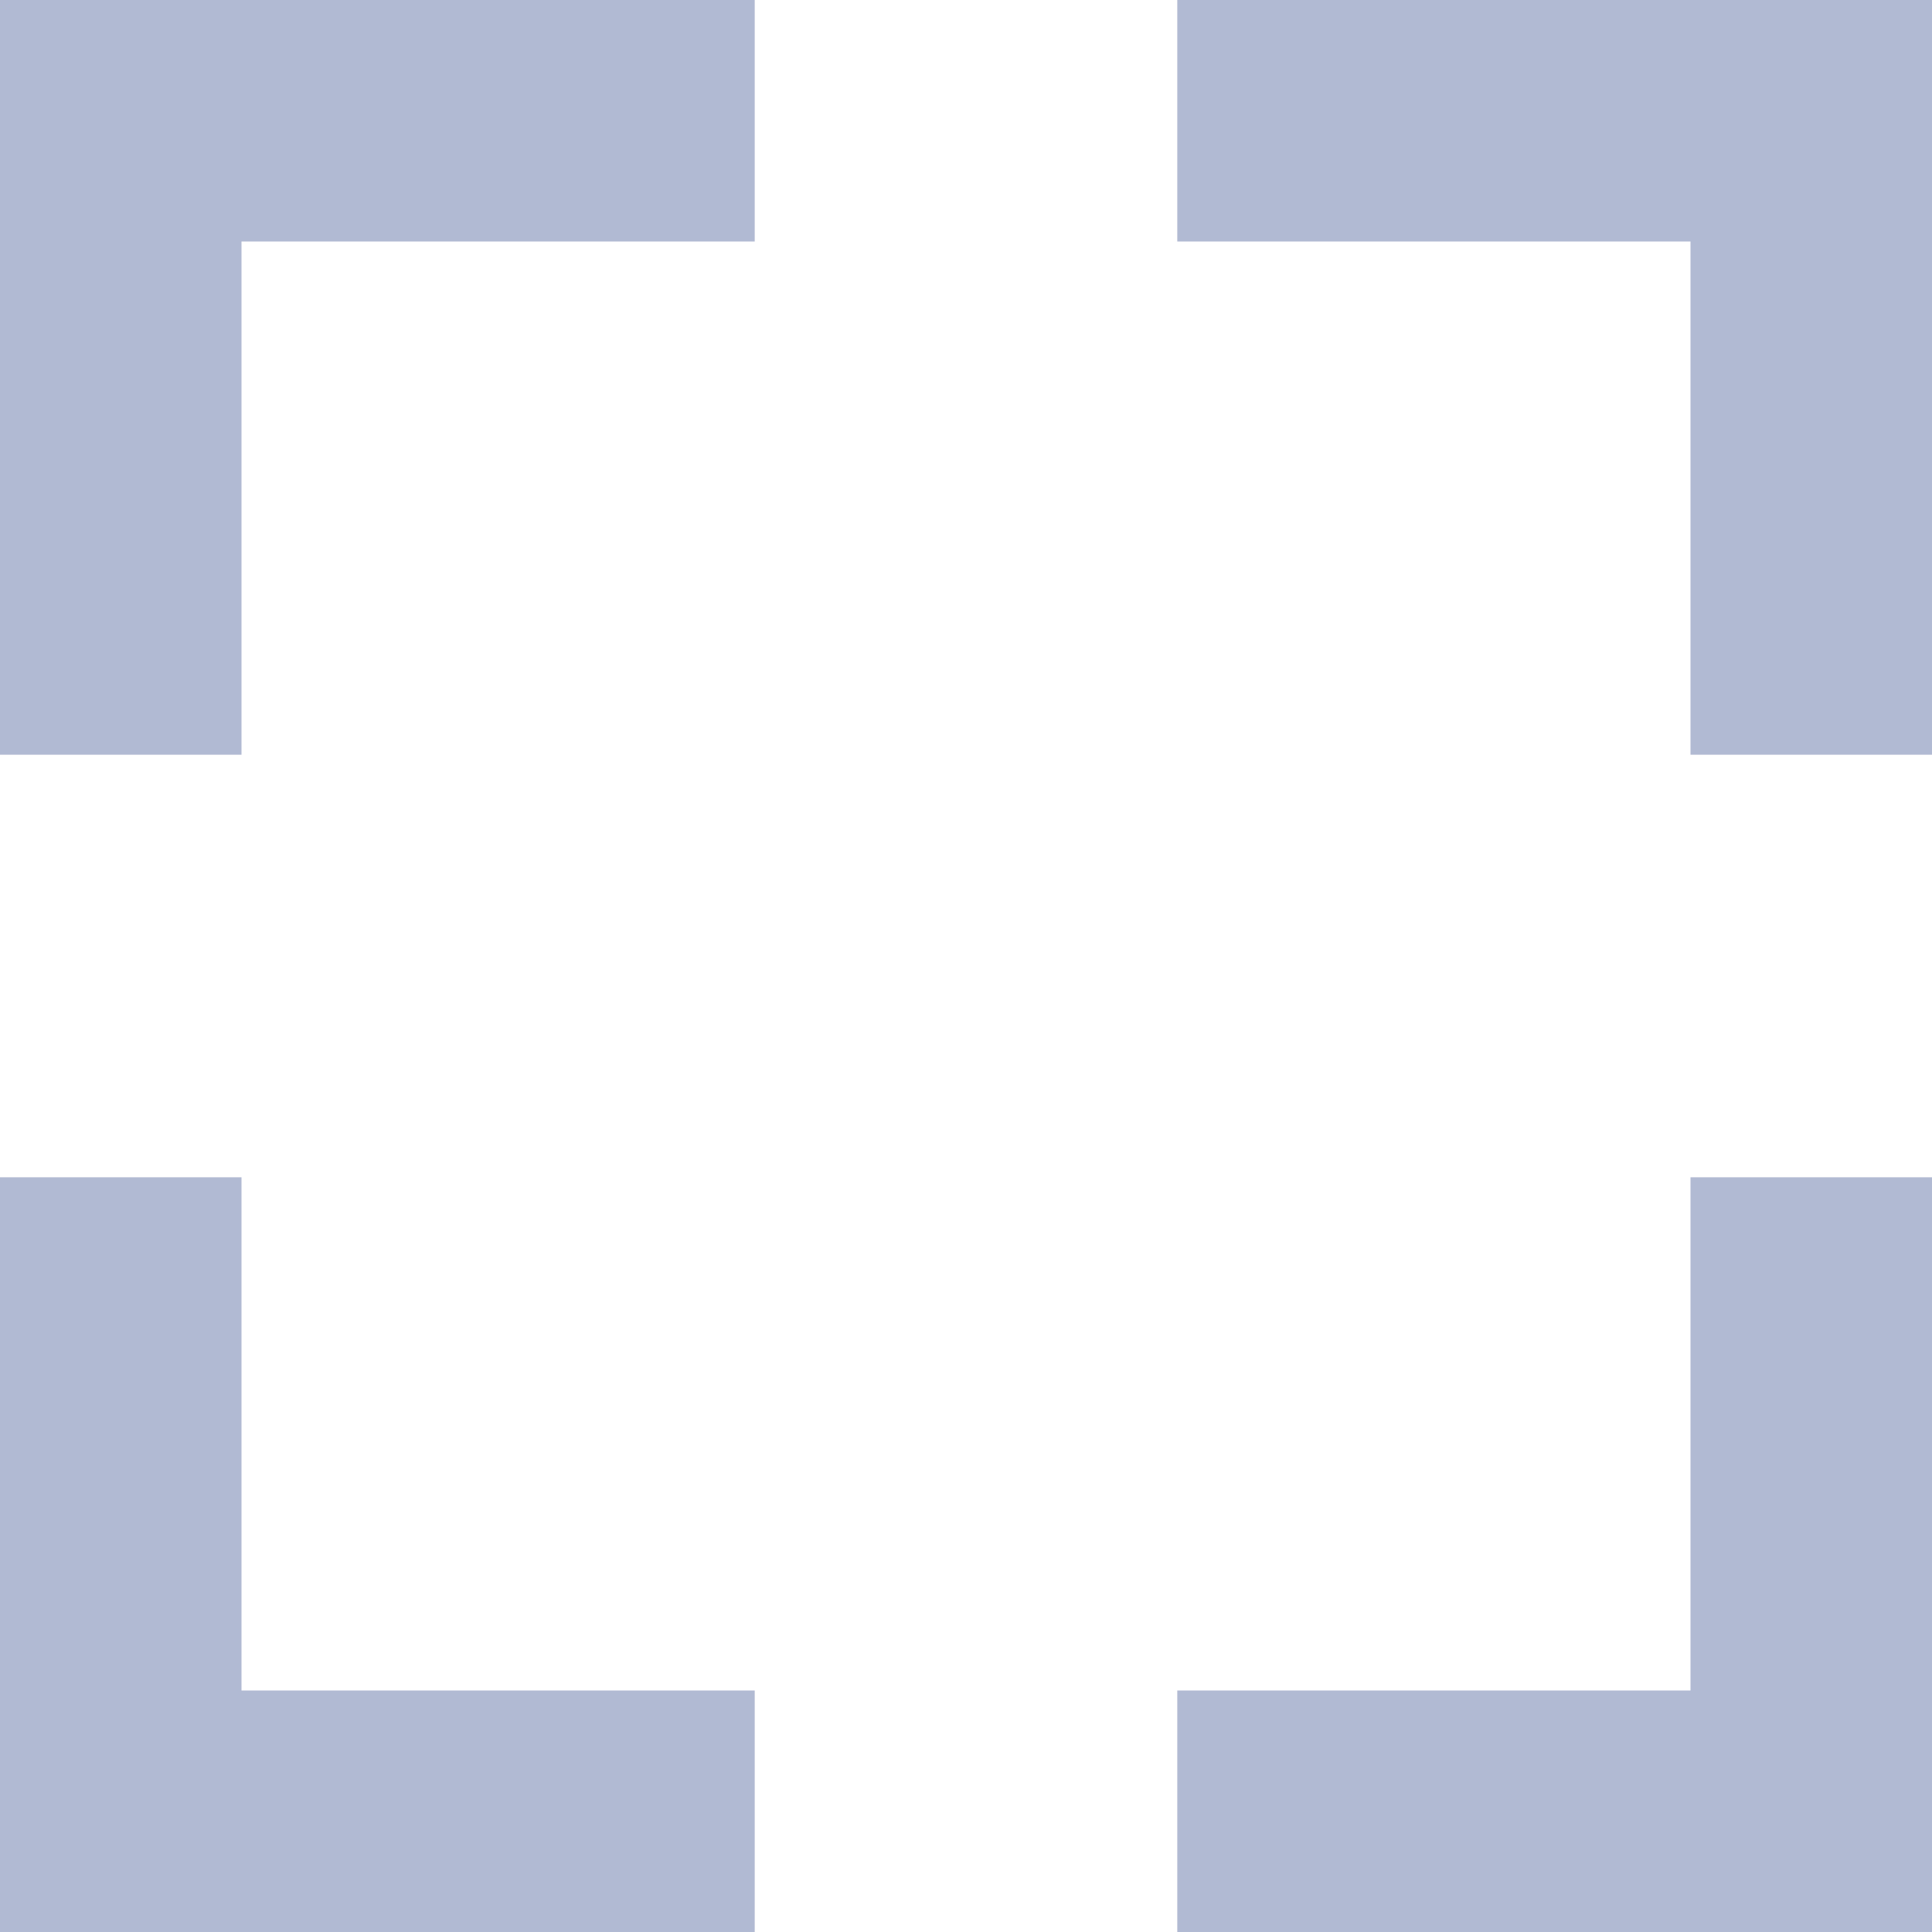
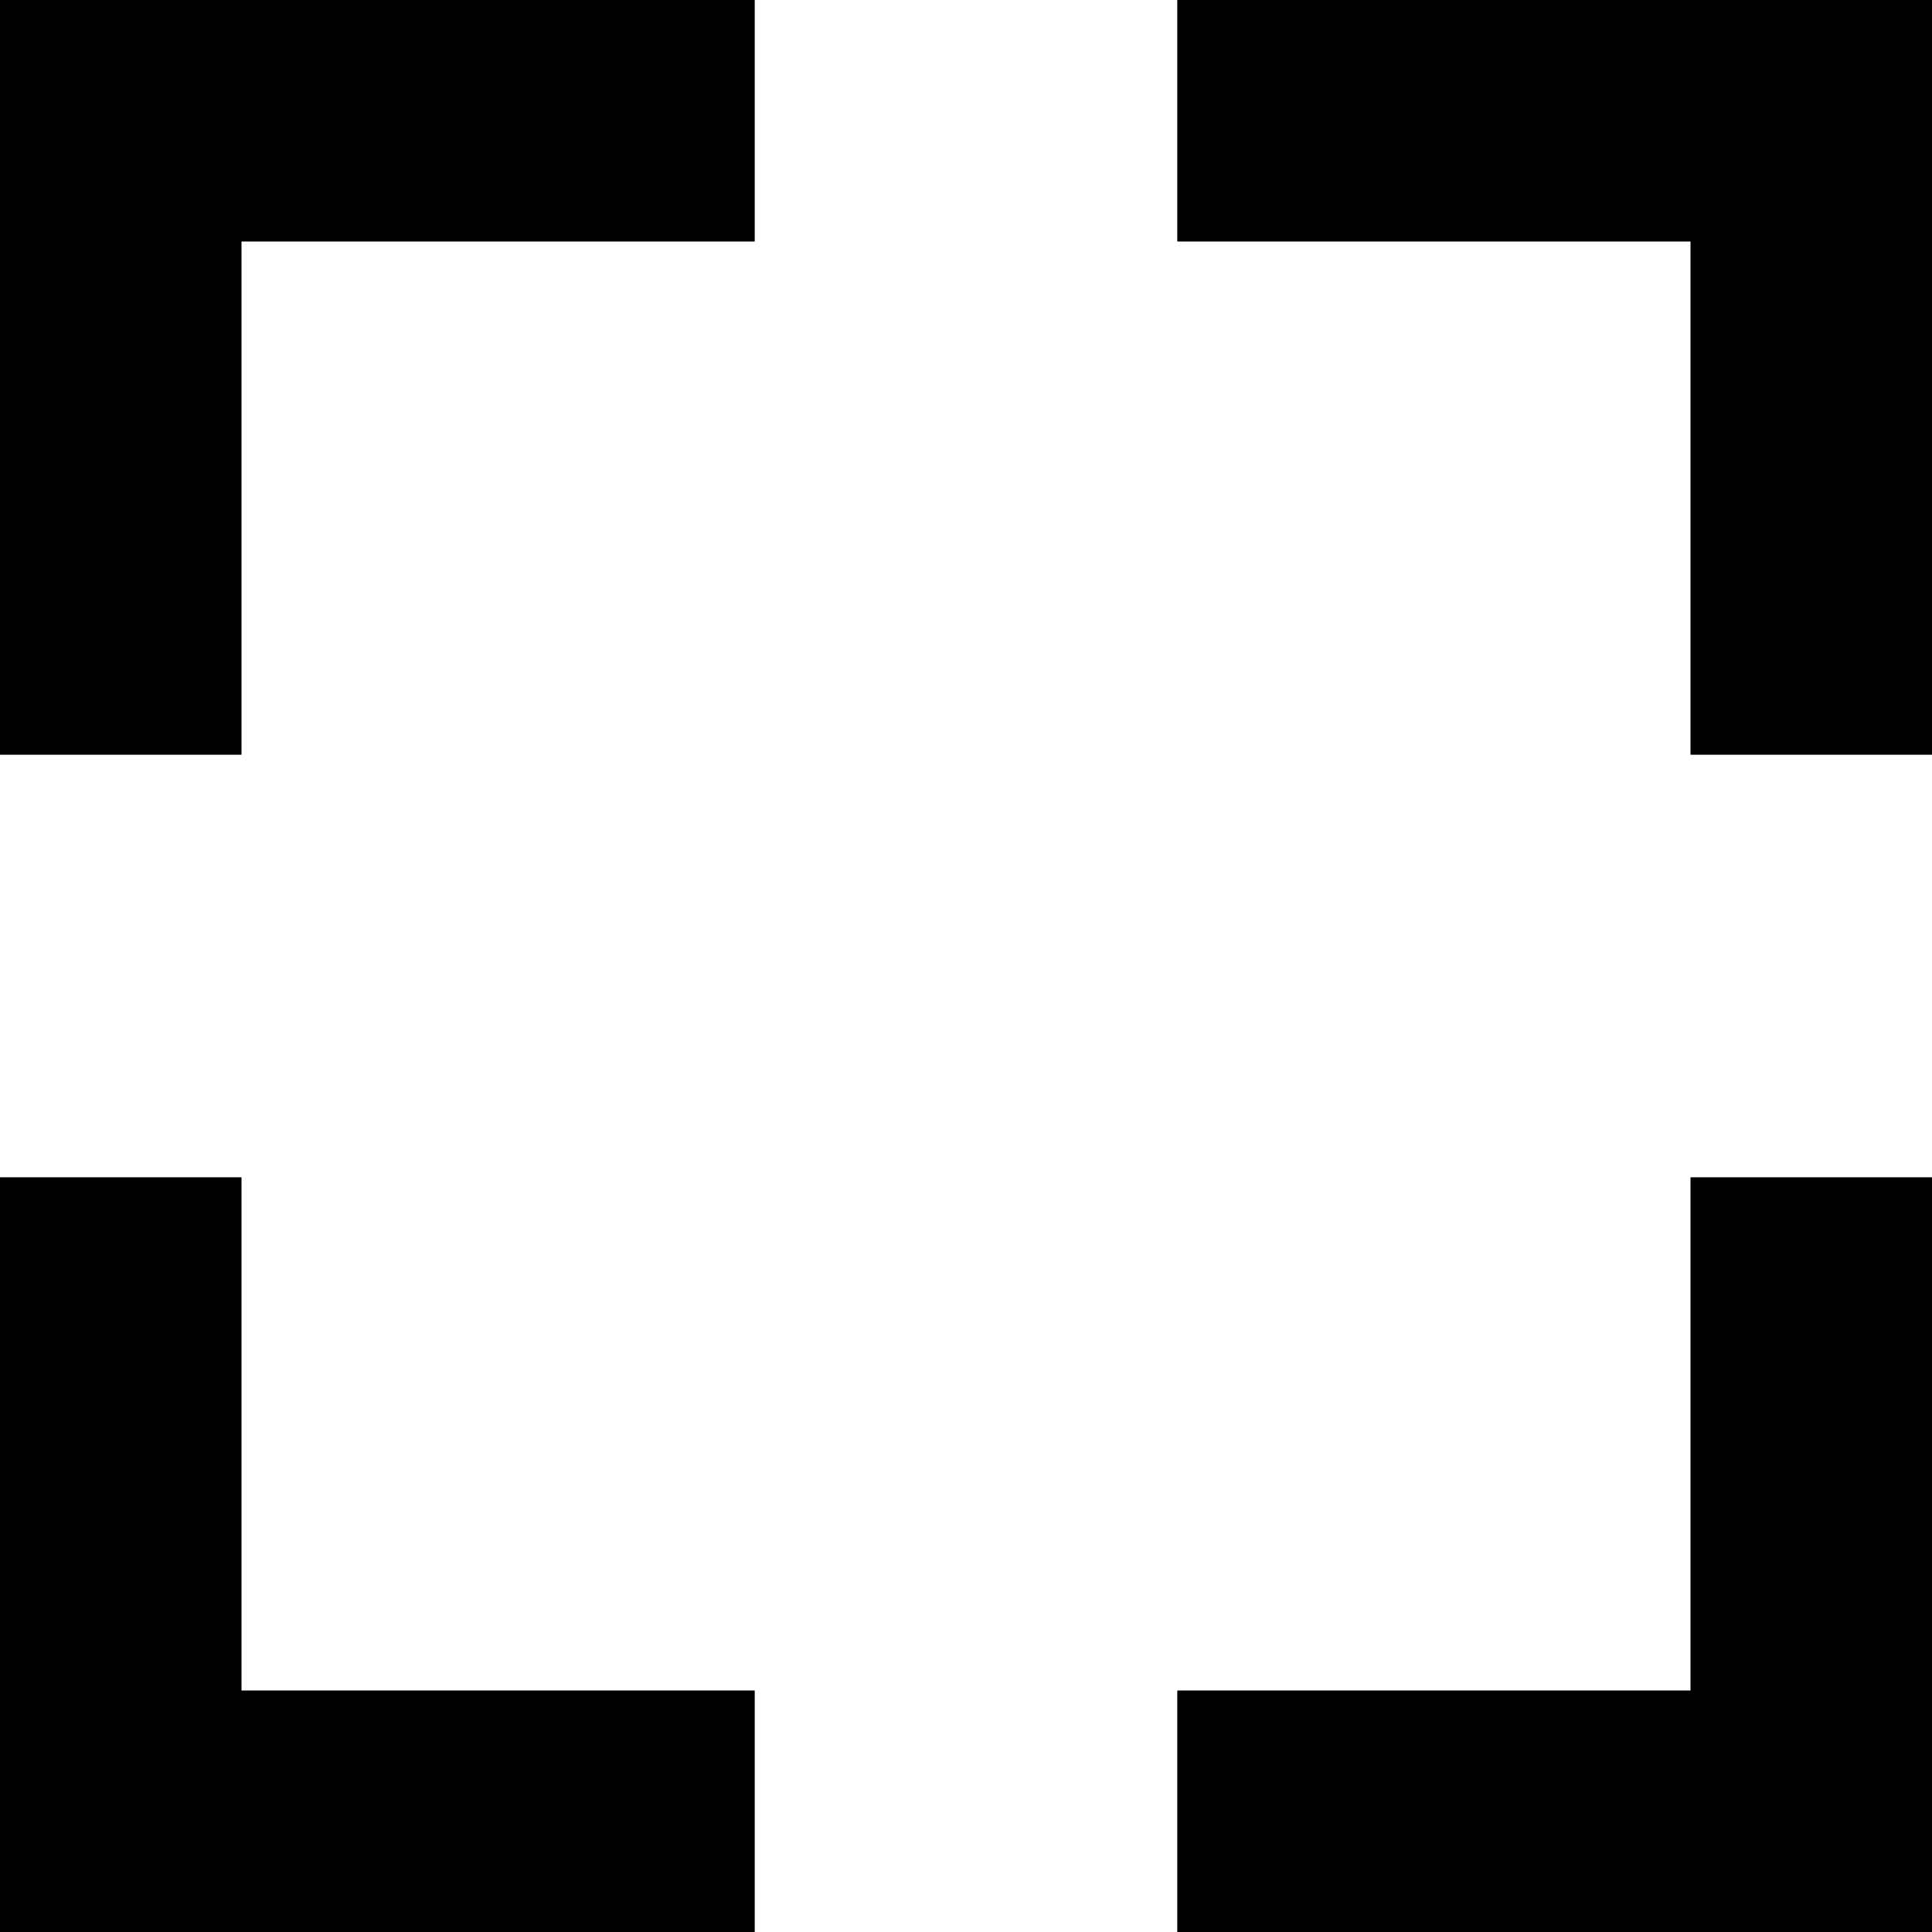
<svg xmlns="http://www.w3.org/2000/svg" width="28" height="28" viewBox="0 0 28 28" fill="none">
-   <path d="M3.5 10.938H0V0H10.938V3.5H3.5V10.938Z" fill="#B1BAD3" />
-   <path d="M28 10.938H24.5V3.5H17.062V0H28V10.938Z" fill="#B1BAD3" />
-   <path d="M10.938 28H0V17.062H3.5V24.5H10.938V28Z" fill="#B1BAD3" />
-   <path d="M28 28H17.062V24.5H24.5V17.062H28V28Z" fill="#B1BAD3" />
+   <path d="M3.5 10.938H0V0H10.938V3.5H3.5V10.938Z" fill="currentColor" />
+   <path d="M28 10.938H24.5V3.5H17.062V0H28V10.938Z" fill="currentColor" />
+   <path d="M10.938 28H0V17.062H3.5V24.5H10.938V28Z" fill="currentColor" />
+   <path d="M28 28H17.062V24.5H24.5V17.062H28V28Z" fill="currentColor" />
</svg>
